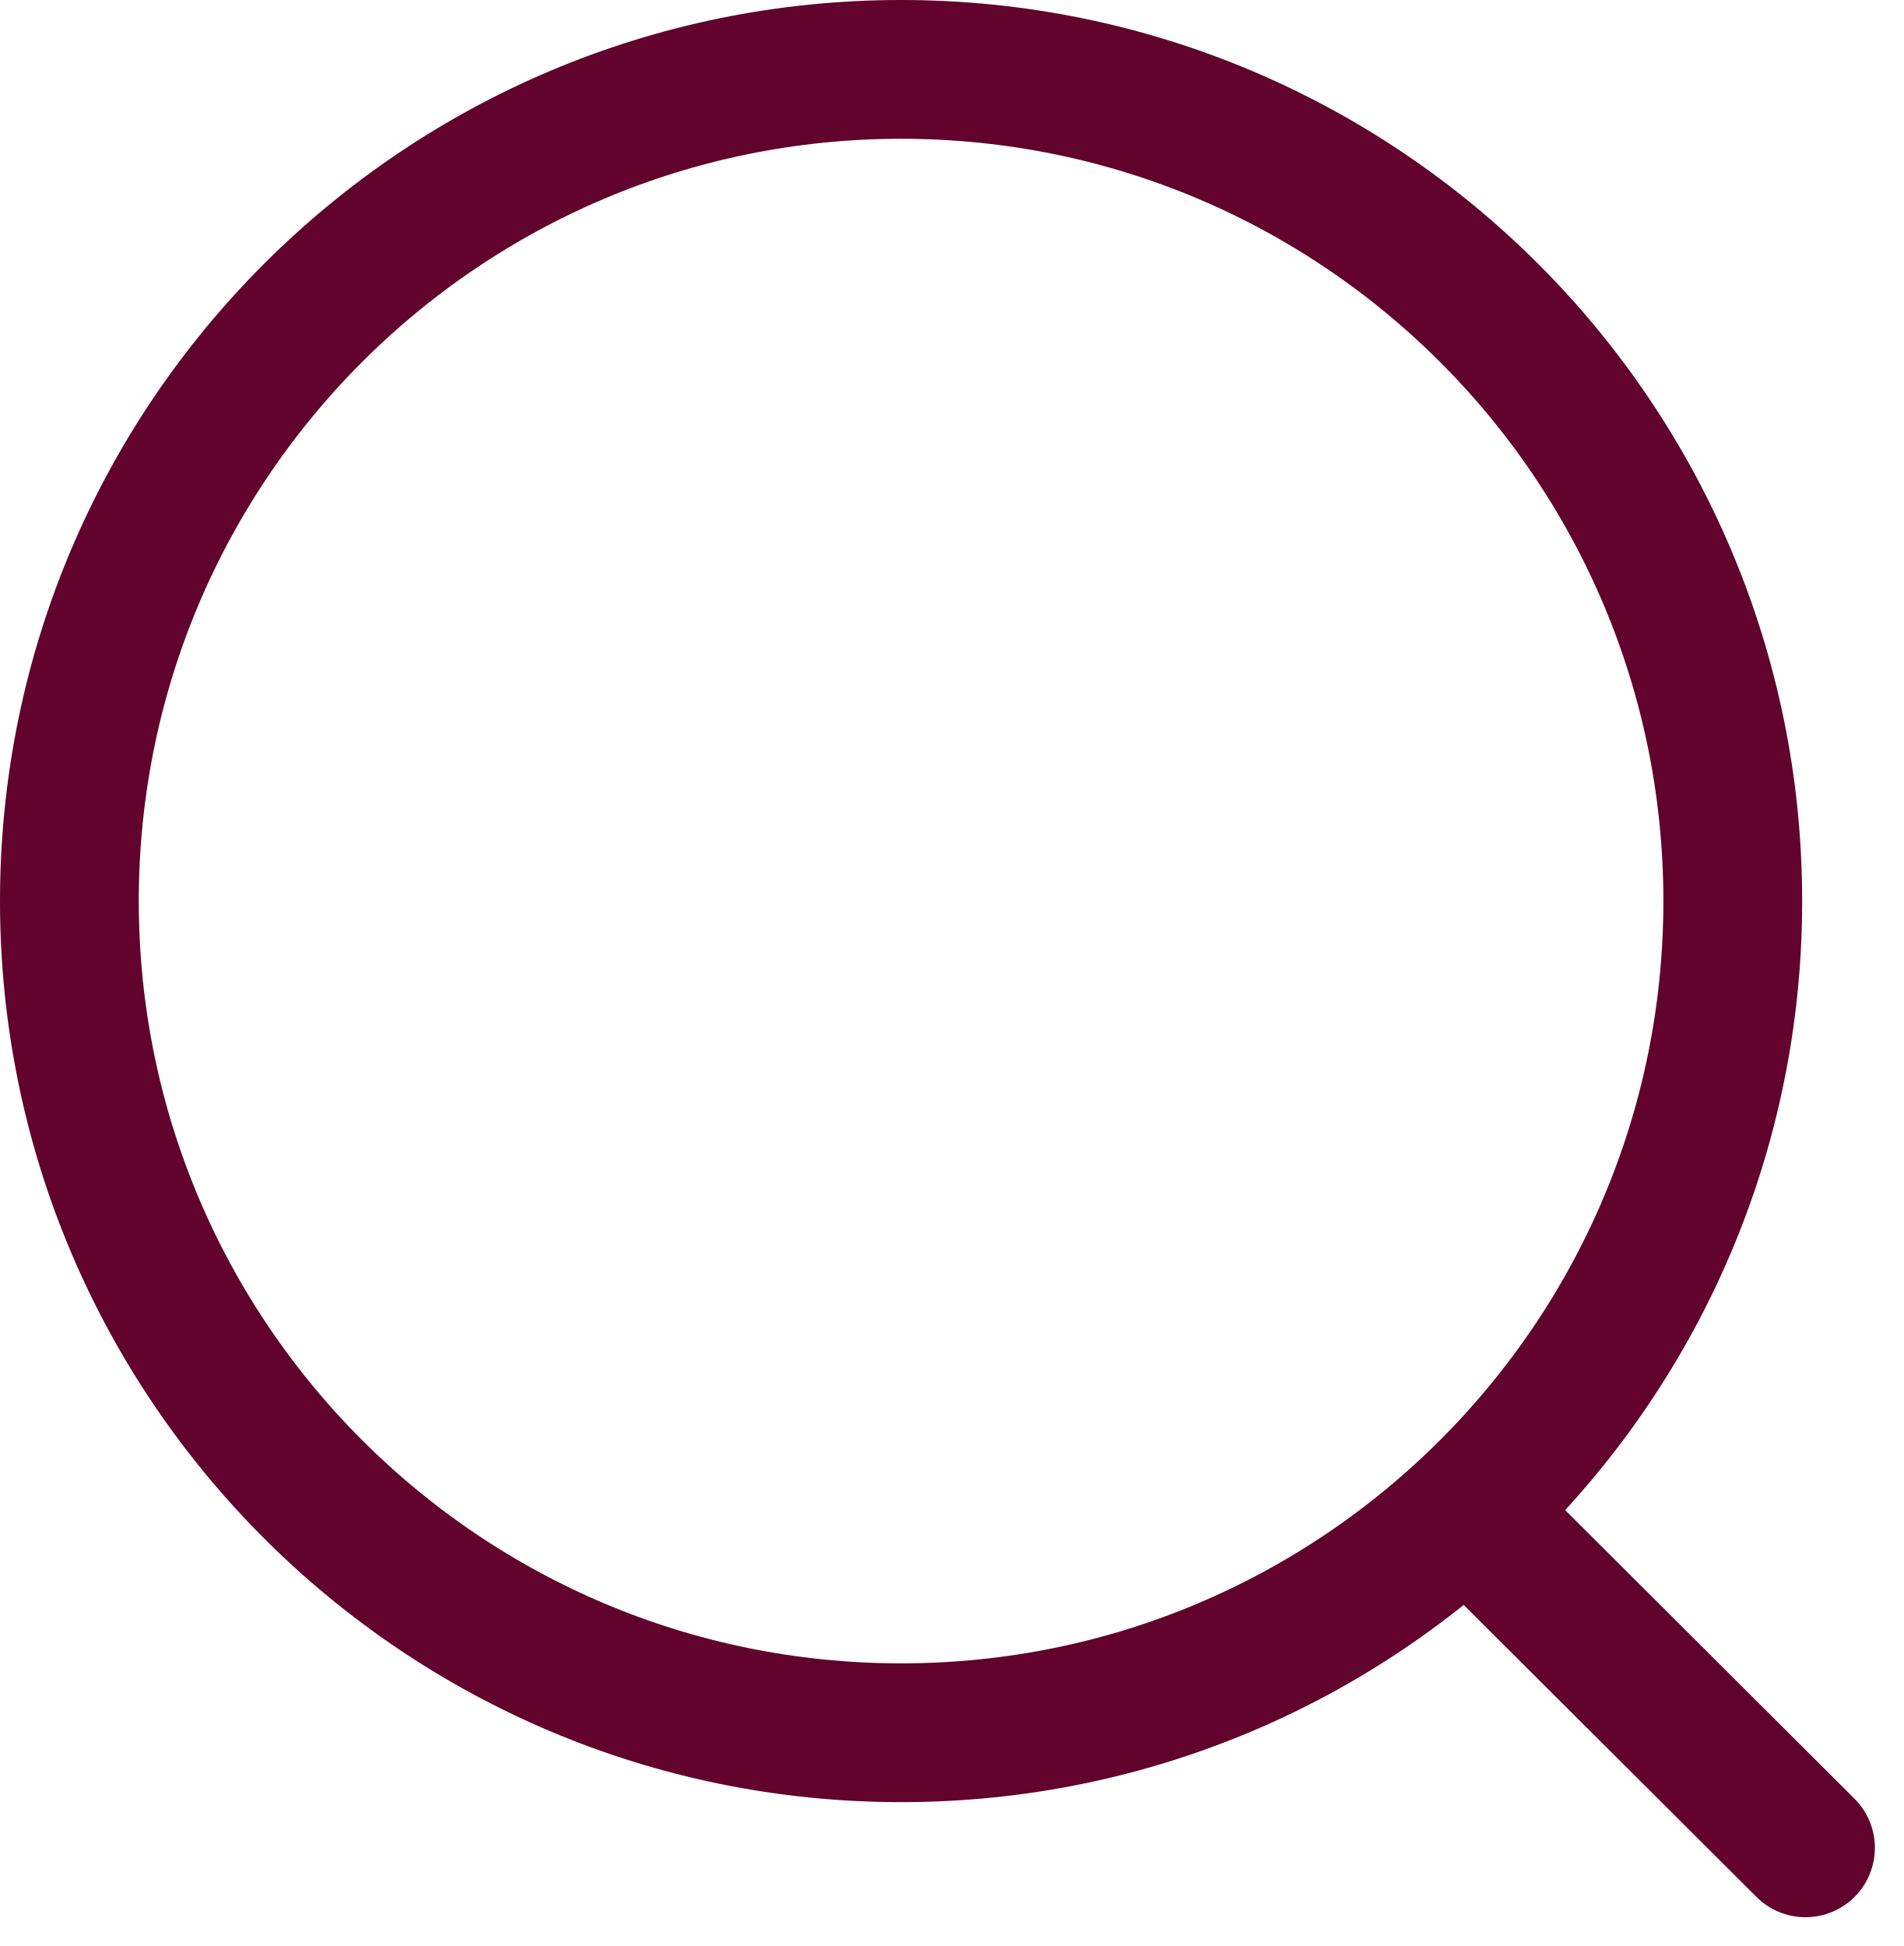
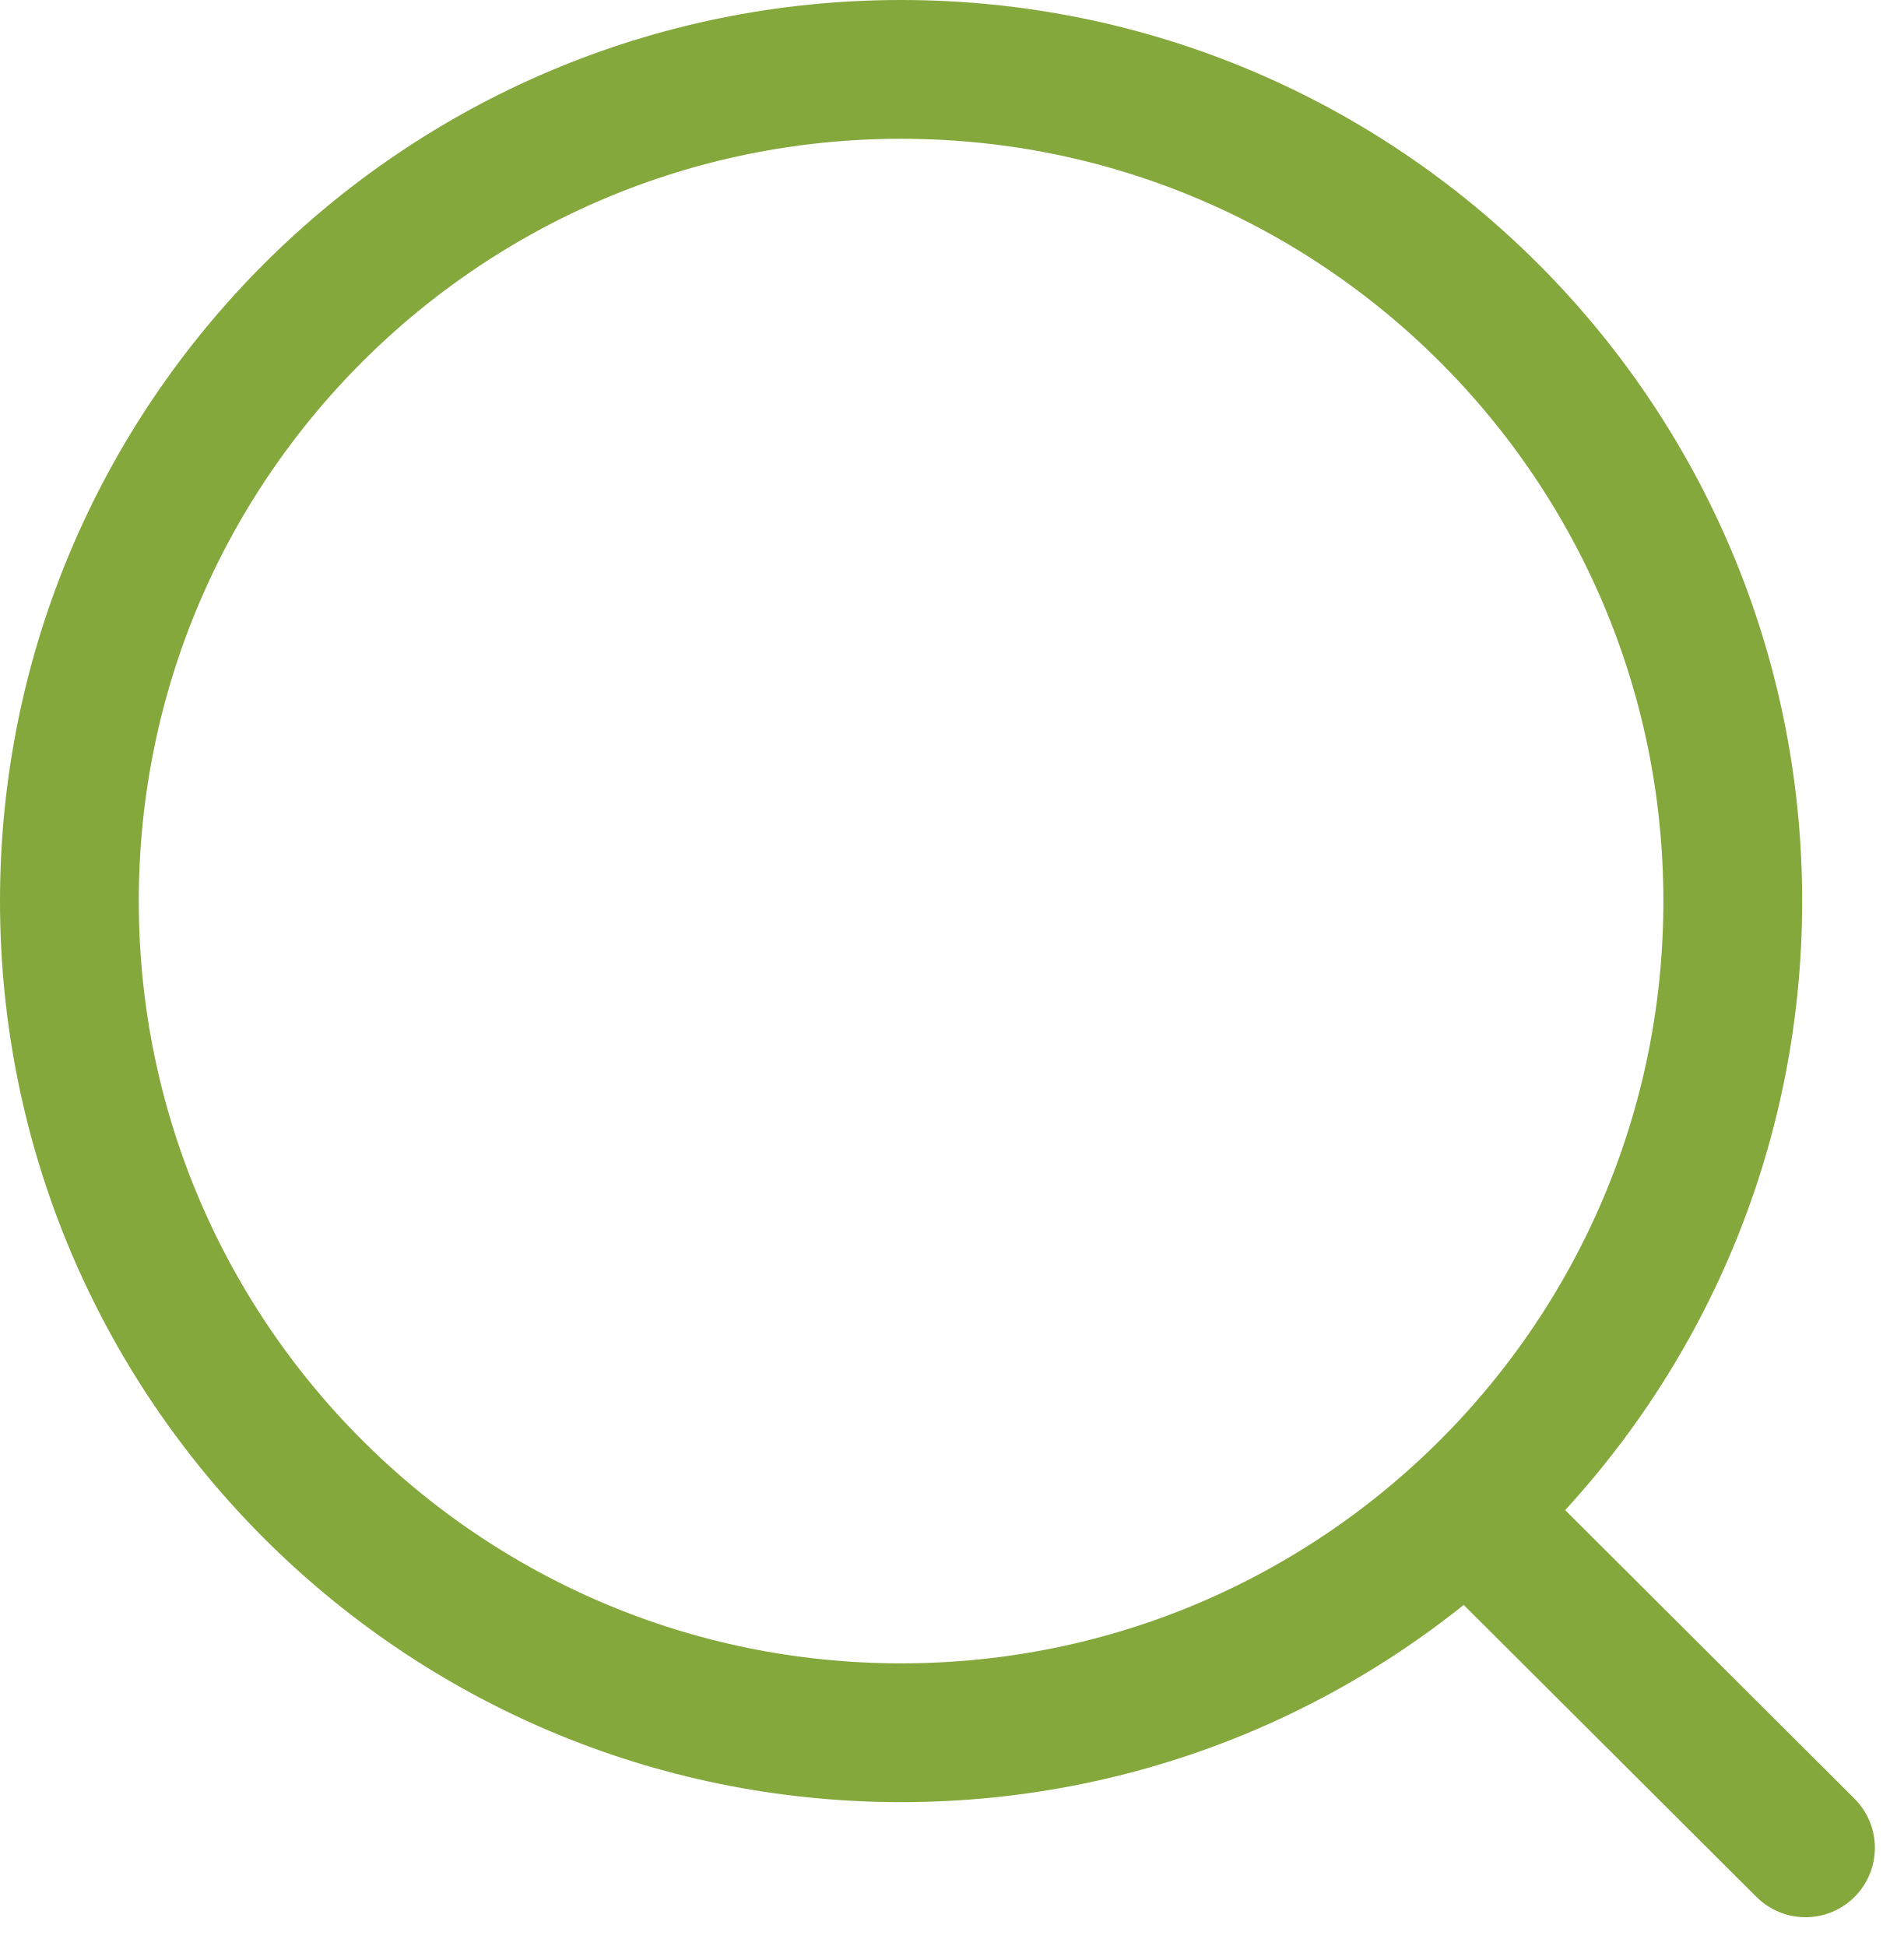
<svg xmlns="http://www.w3.org/2000/svg" width="20.575" height="21.033" viewBox="0 0 20.575 21.033">
  <g transform="translate(0.75 0.75)">
-     <circle cx="8.989" cy="8.989" r="8.989" fill="none" stroke="#61032d" stroke-linecap="round" stroke-linejoin="round" stroke-miterlimit="10" stroke-width="1.5" />
-     <path d="M0,0,3.524,3.515" transform="translate(15.24 15.707)" fill="none" stroke="#61032d" stroke-linecap="round" stroke-linejoin="round" stroke-miterlimit="10" stroke-width="1.5" />
+     <circle cx="8.989" cy="8.989" r="8.989" fill="none" stroke="#85a83d" stroke-linecap="round" stroke-linejoin="round" stroke-miterlimit="10" stroke-width="1.5" />
+     <path d="M0,0,3.524,3.515" transform="translate(15.24 15.707)" fill="none" stroke="#85a83d" stroke-linecap="round" stroke-linejoin="round" stroke-miterlimit="10" stroke-width="1.5" />
  </g>
</svg>
